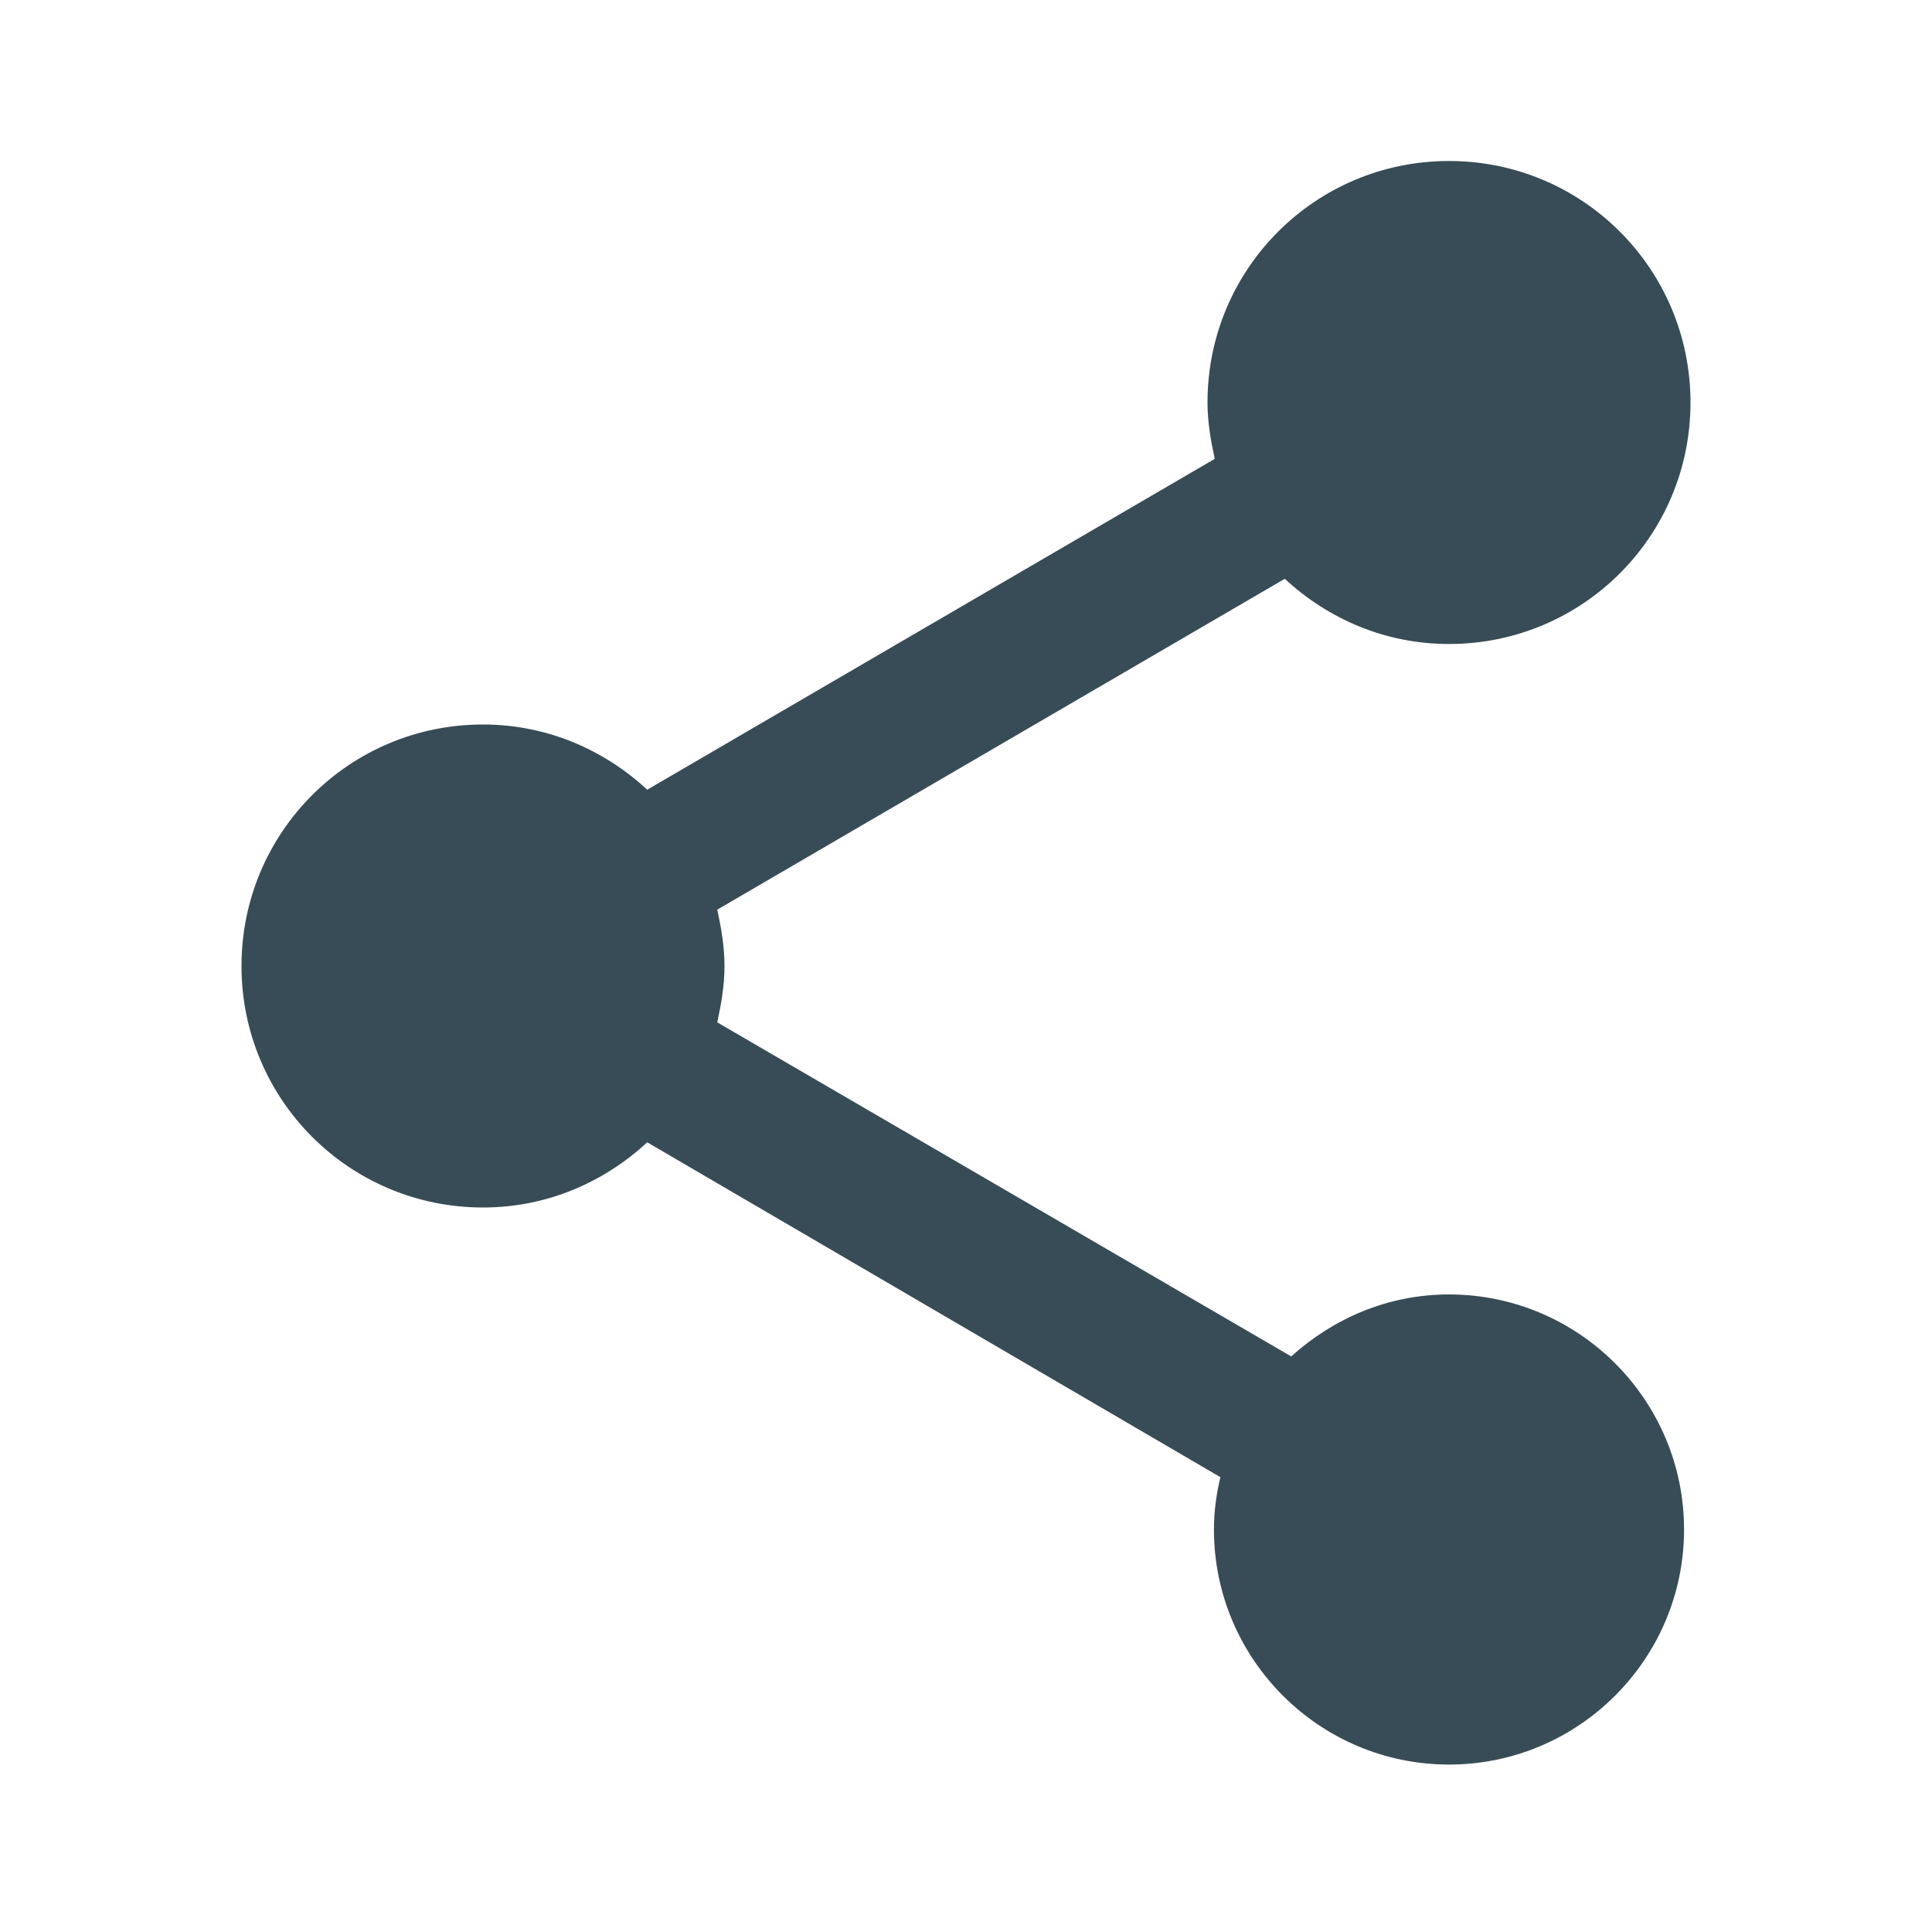
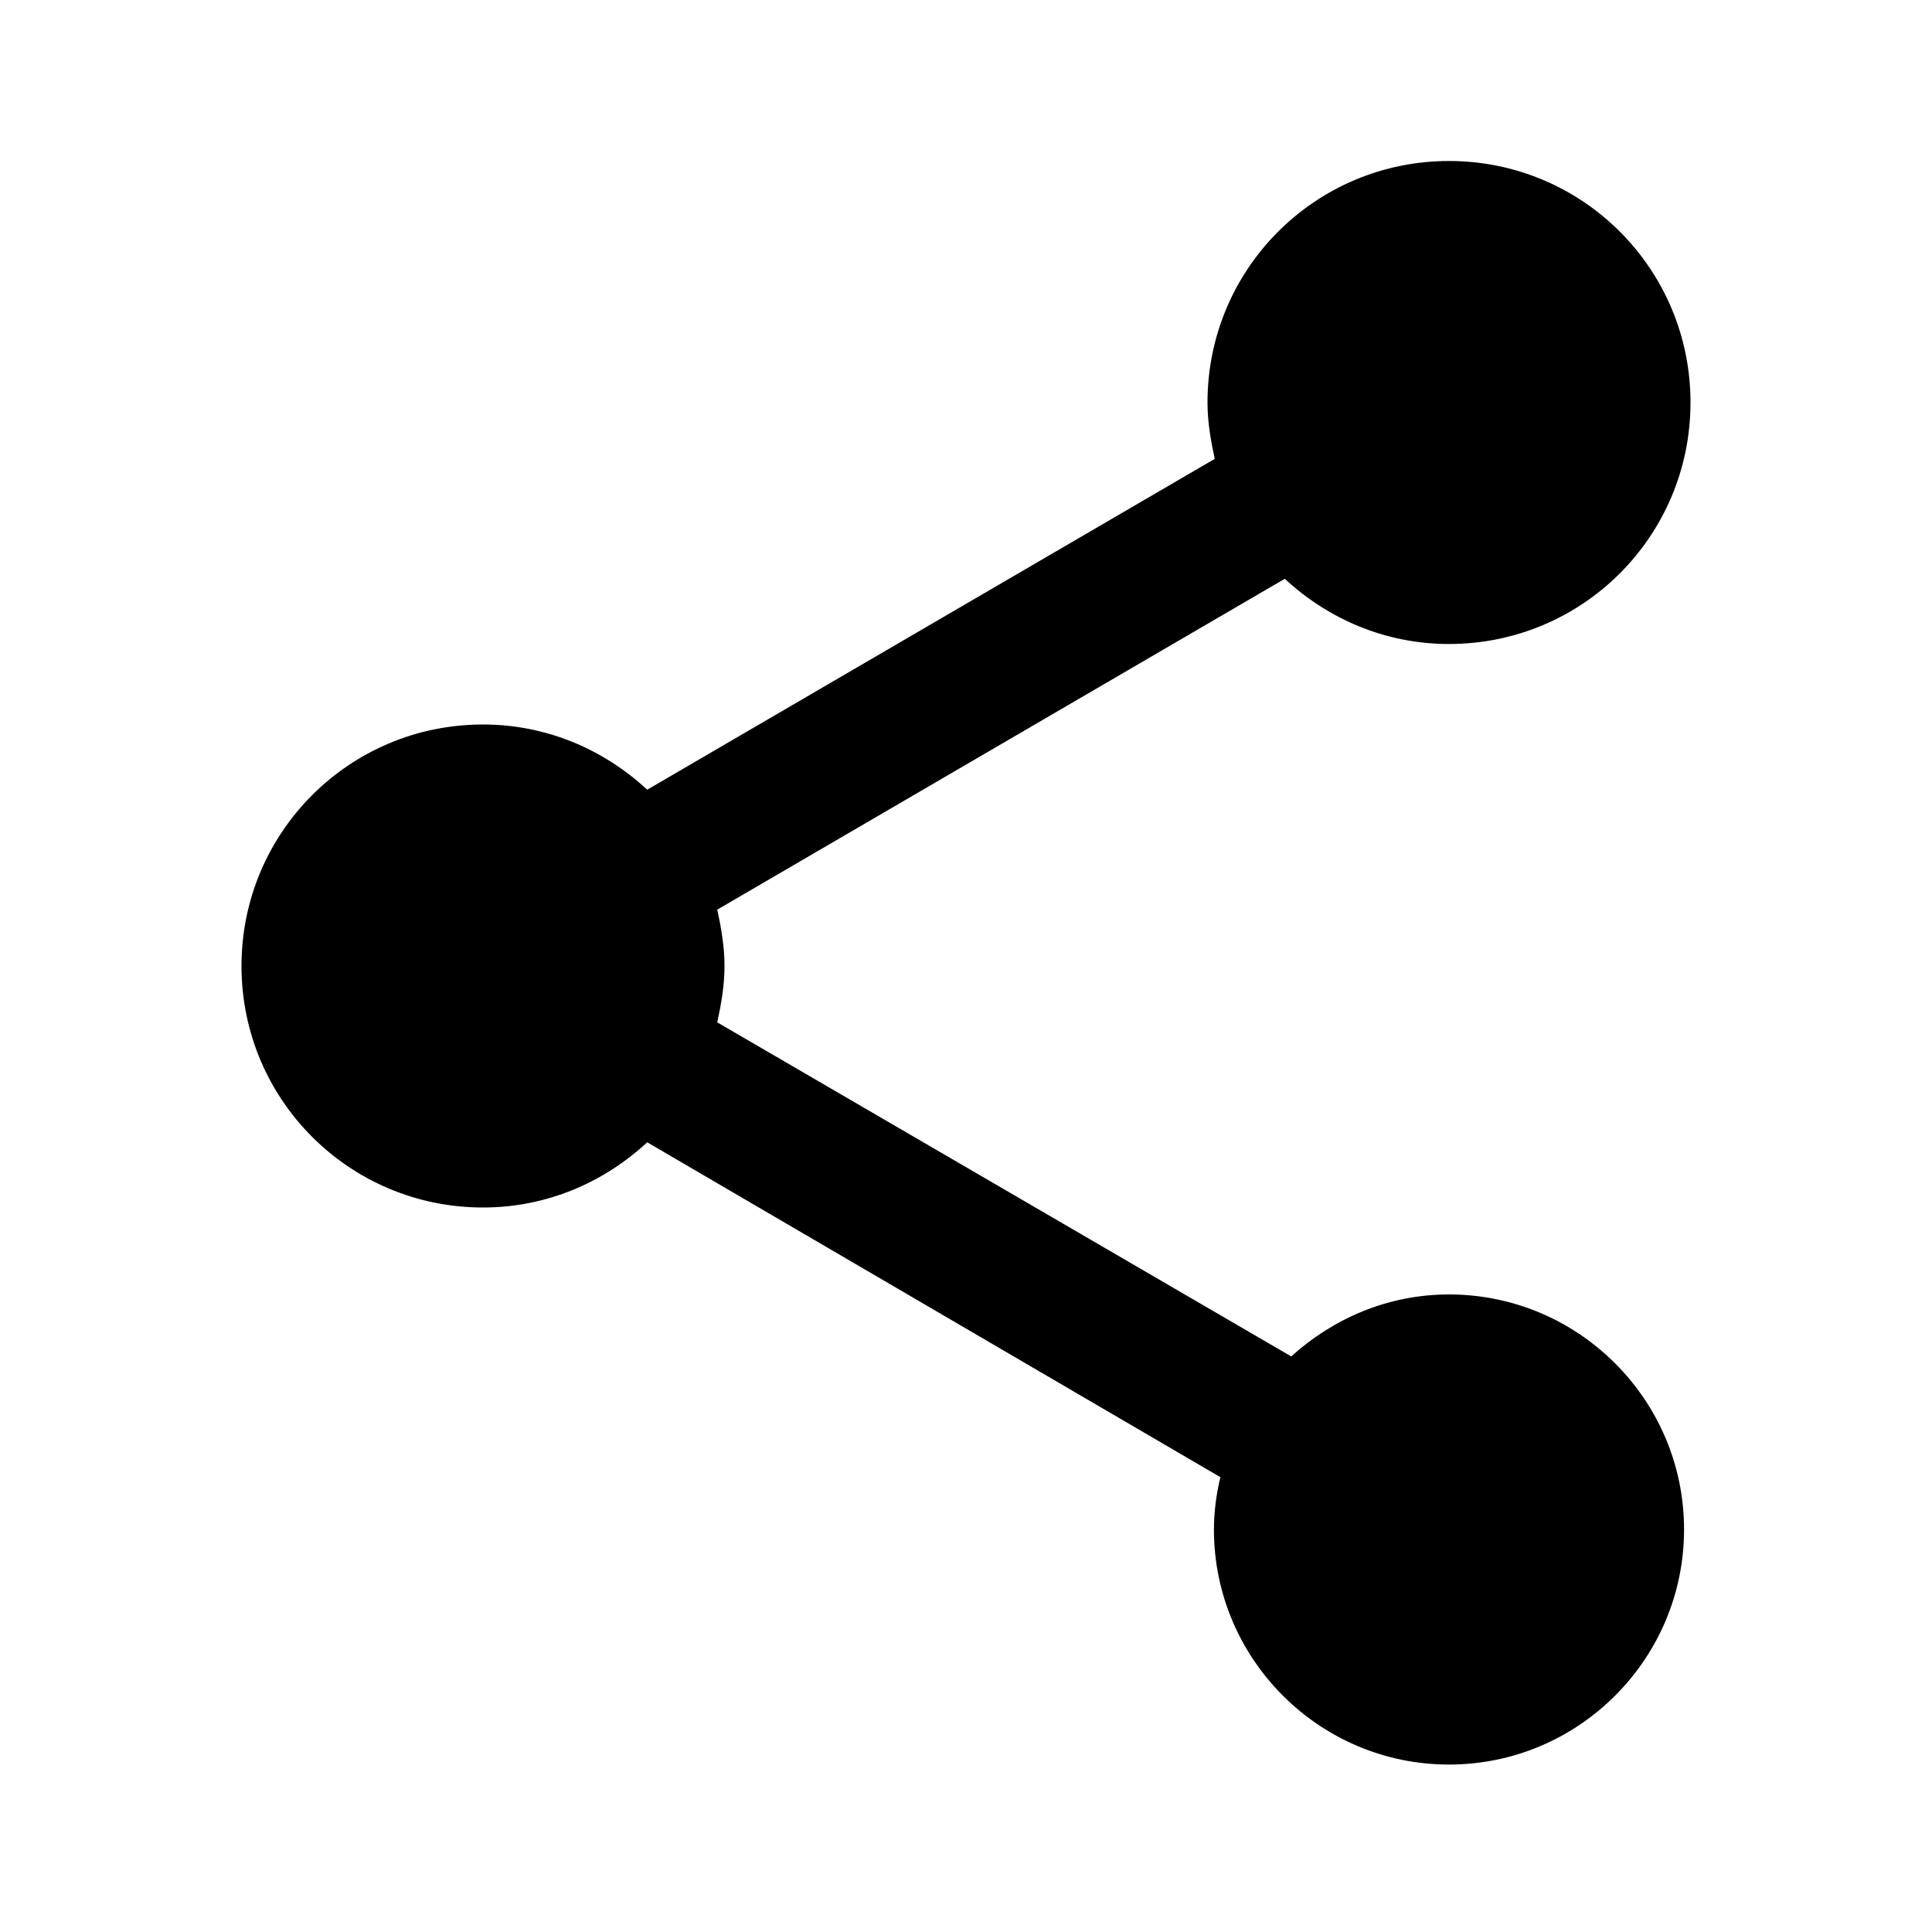
<svg xmlns="http://www.w3.org/2000/svg" width="24" height="24" viewBox="0 0 24 24">
  <g fill="none" fill-rule="evenodd">
    <polygon points="0 0 24 0 24 24 0 24" />
-     <path fill="#384C57" fill-rule="nonzero" d="M18,16.08 C17.24,16.08 16.56,16.38 16.04,16.85 L8.91,12.7 C8.96,12.47 9,12.24 9,12 C9,11.76 8.96,11.53 8.91,11.3 L15.96,7.19 C16.5,7.69 17.21,8 18,8 C19.66,8 21,6.66 21,5 C21,3.34 19.66,2 18,2 C16.34,2 15,3.34 15,5 C15,5.24 15.04,5.47 15.09,5.7 L8.04,9.81 C7.5,9.31 6.79,9 6,9 C4.34,9 3,10.34 3,12 C3,13.66 4.34,15 6,15 C6.79,15 7.5,14.69 8.04,14.19 L15.16,18.35 C15.11,18.56 15.08,18.78 15.08,19 C15.08,20.61 16.39,21.92 18,21.92 C19.61,21.92 20.92,20.61 20.92,19 C20.92,17.39 19.61,16.08 18,16.08 Z" />
+     <path fill="currentColor" fill-rule="evenodd" d="M18,16.08 C17.24,16.08 16.56,16.38 16.04,16.85 L8.91,12.7 C8.96,12.47 9,12.24 9,12 C9,11.76 8.96,11.53 8.91,11.3 L15.96,7.19 C16.5,7.69 17.21,8 18,8 C19.66,8 21,6.66 21,5 C21,3.34 19.66,2 18,2 C16.34,2 15,3.34 15,5 C15,5.24 15.04,5.47 15.09,5.7 L8.04,9.81 C7.5,9.31 6.79,9 6,9 C4.34,9 3,10.34 3,12 C3,13.66 4.34,15 6,15 C6.79,15 7.5,14.69 8.04,14.19 L15.16,18.35 C15.11,18.56 15.08,18.78 15.08,19 C15.08,20.61 16.39,21.92 18,21.92 C19.61,21.92 20.92,20.61 20.92,19 C20.92,17.39 19.61,16.08 18,16.08 Z" />
  </g>
</svg>
